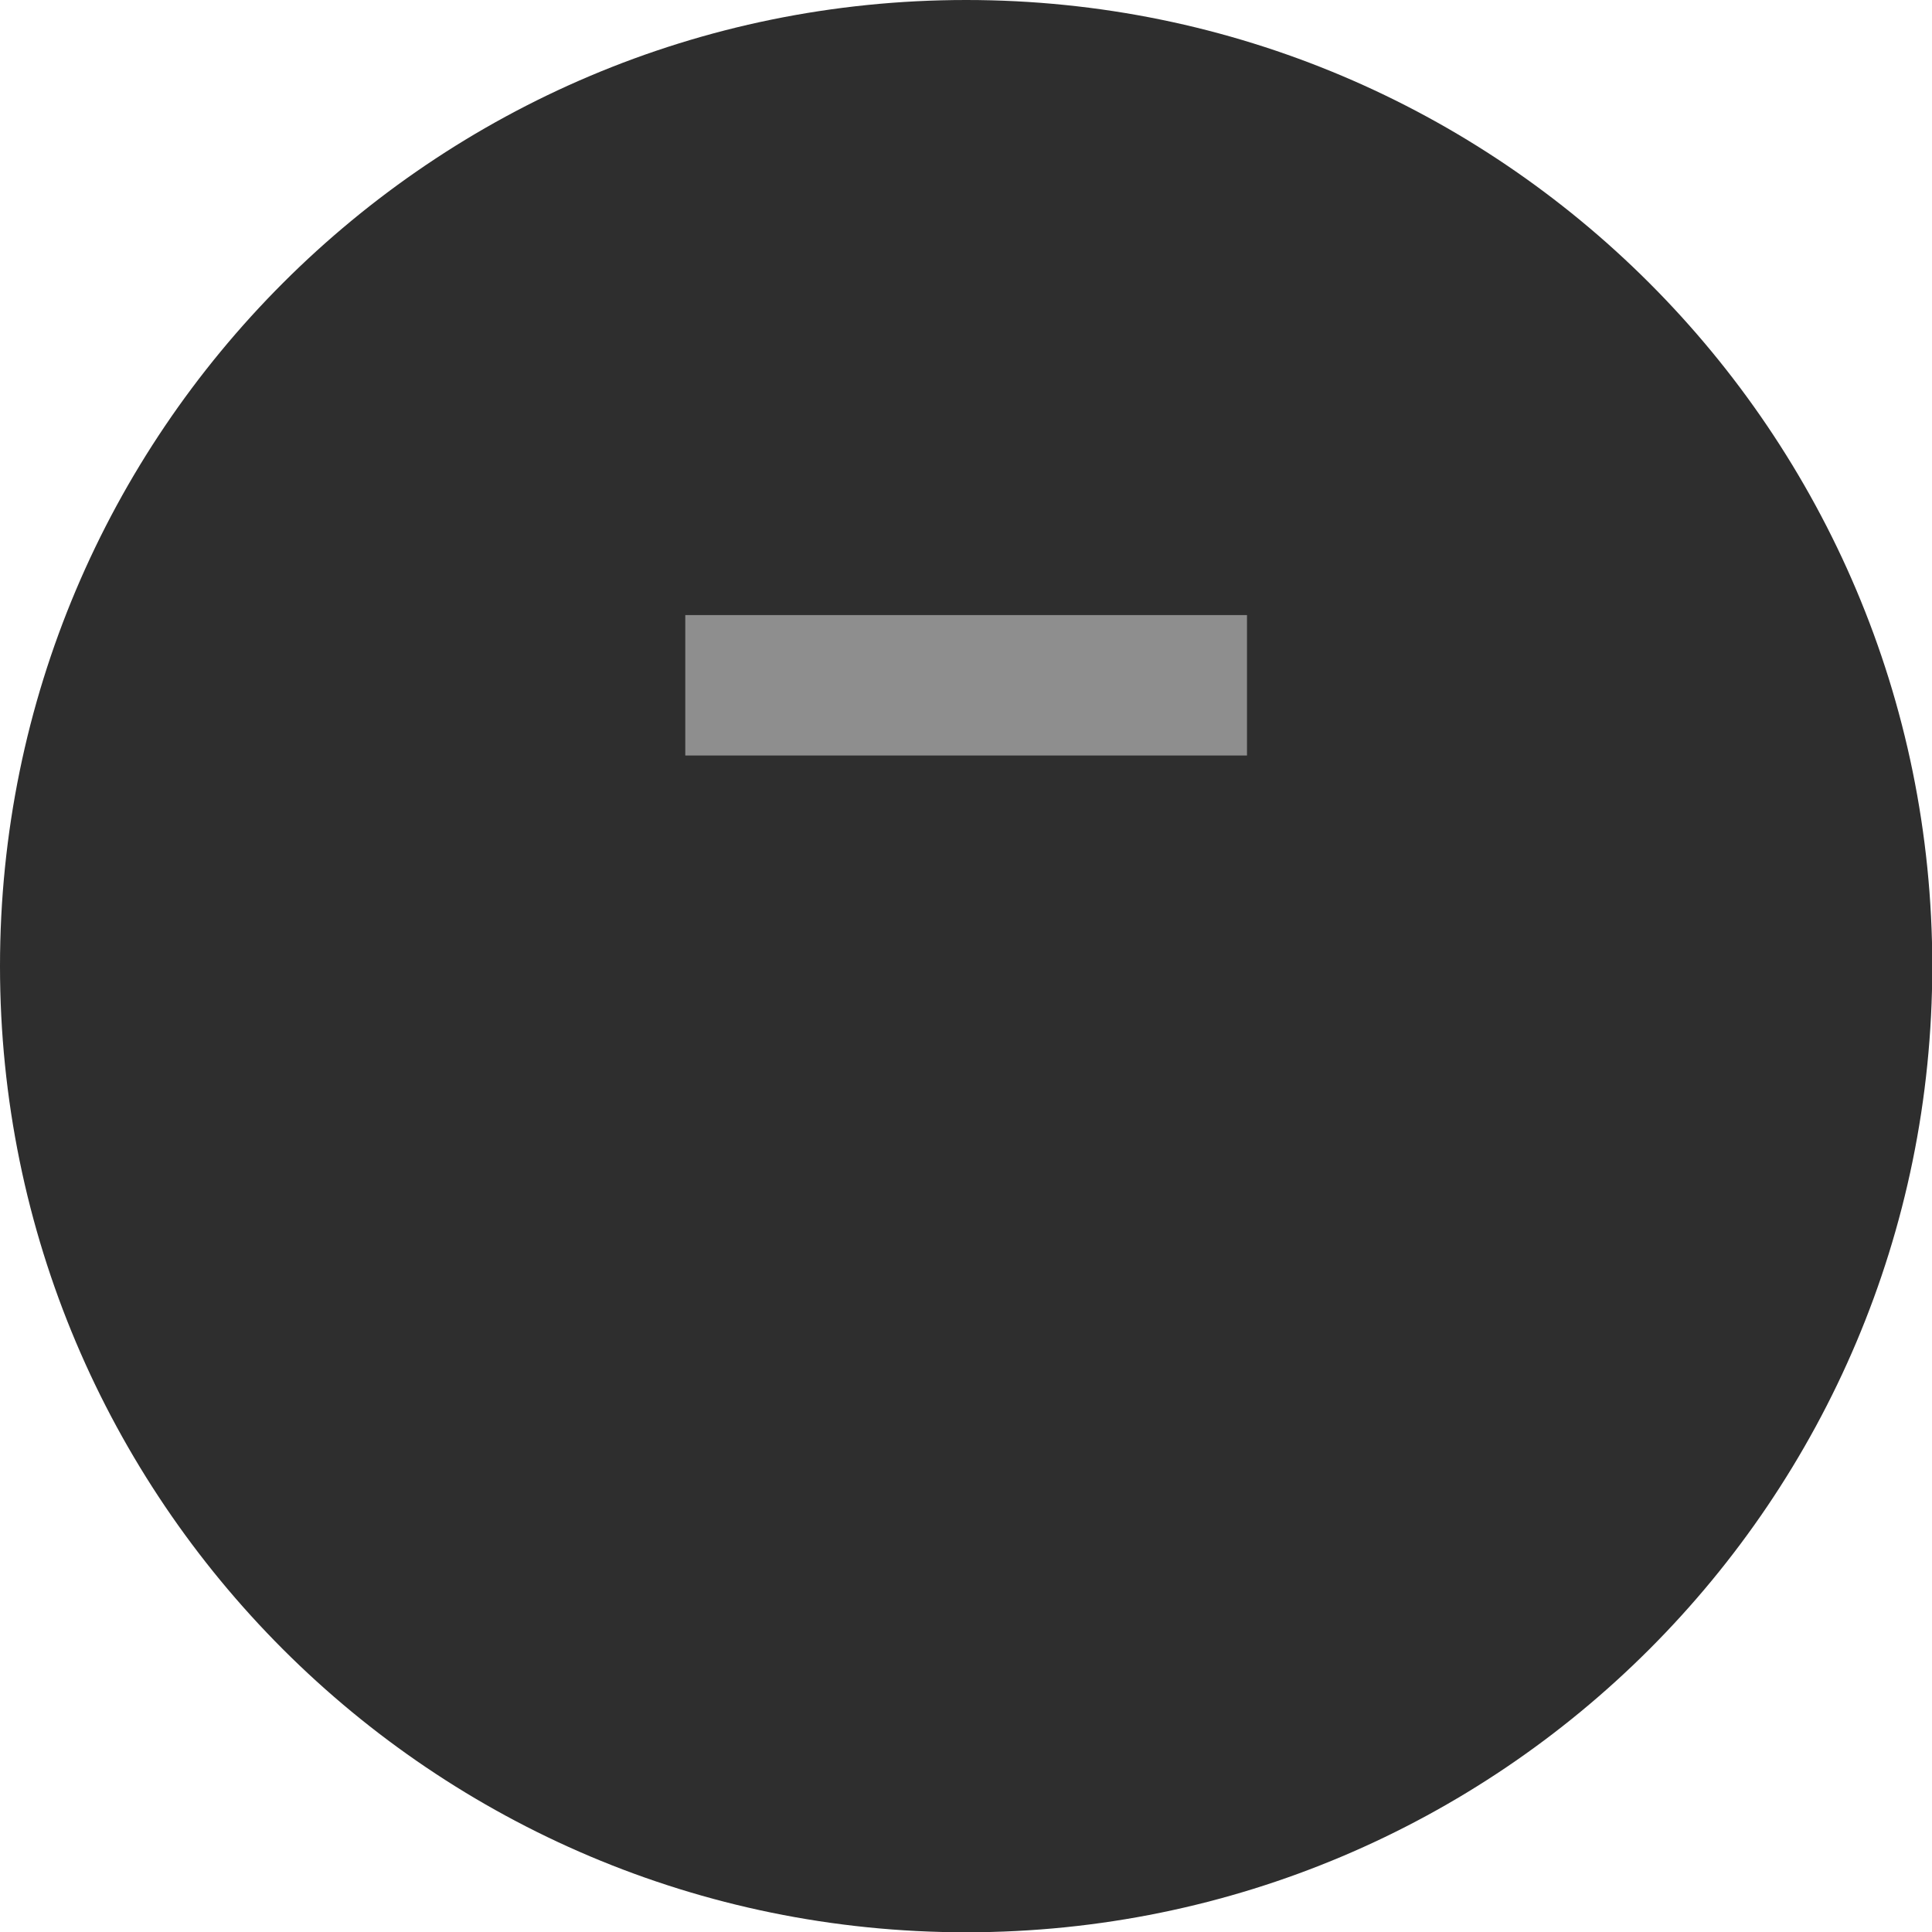
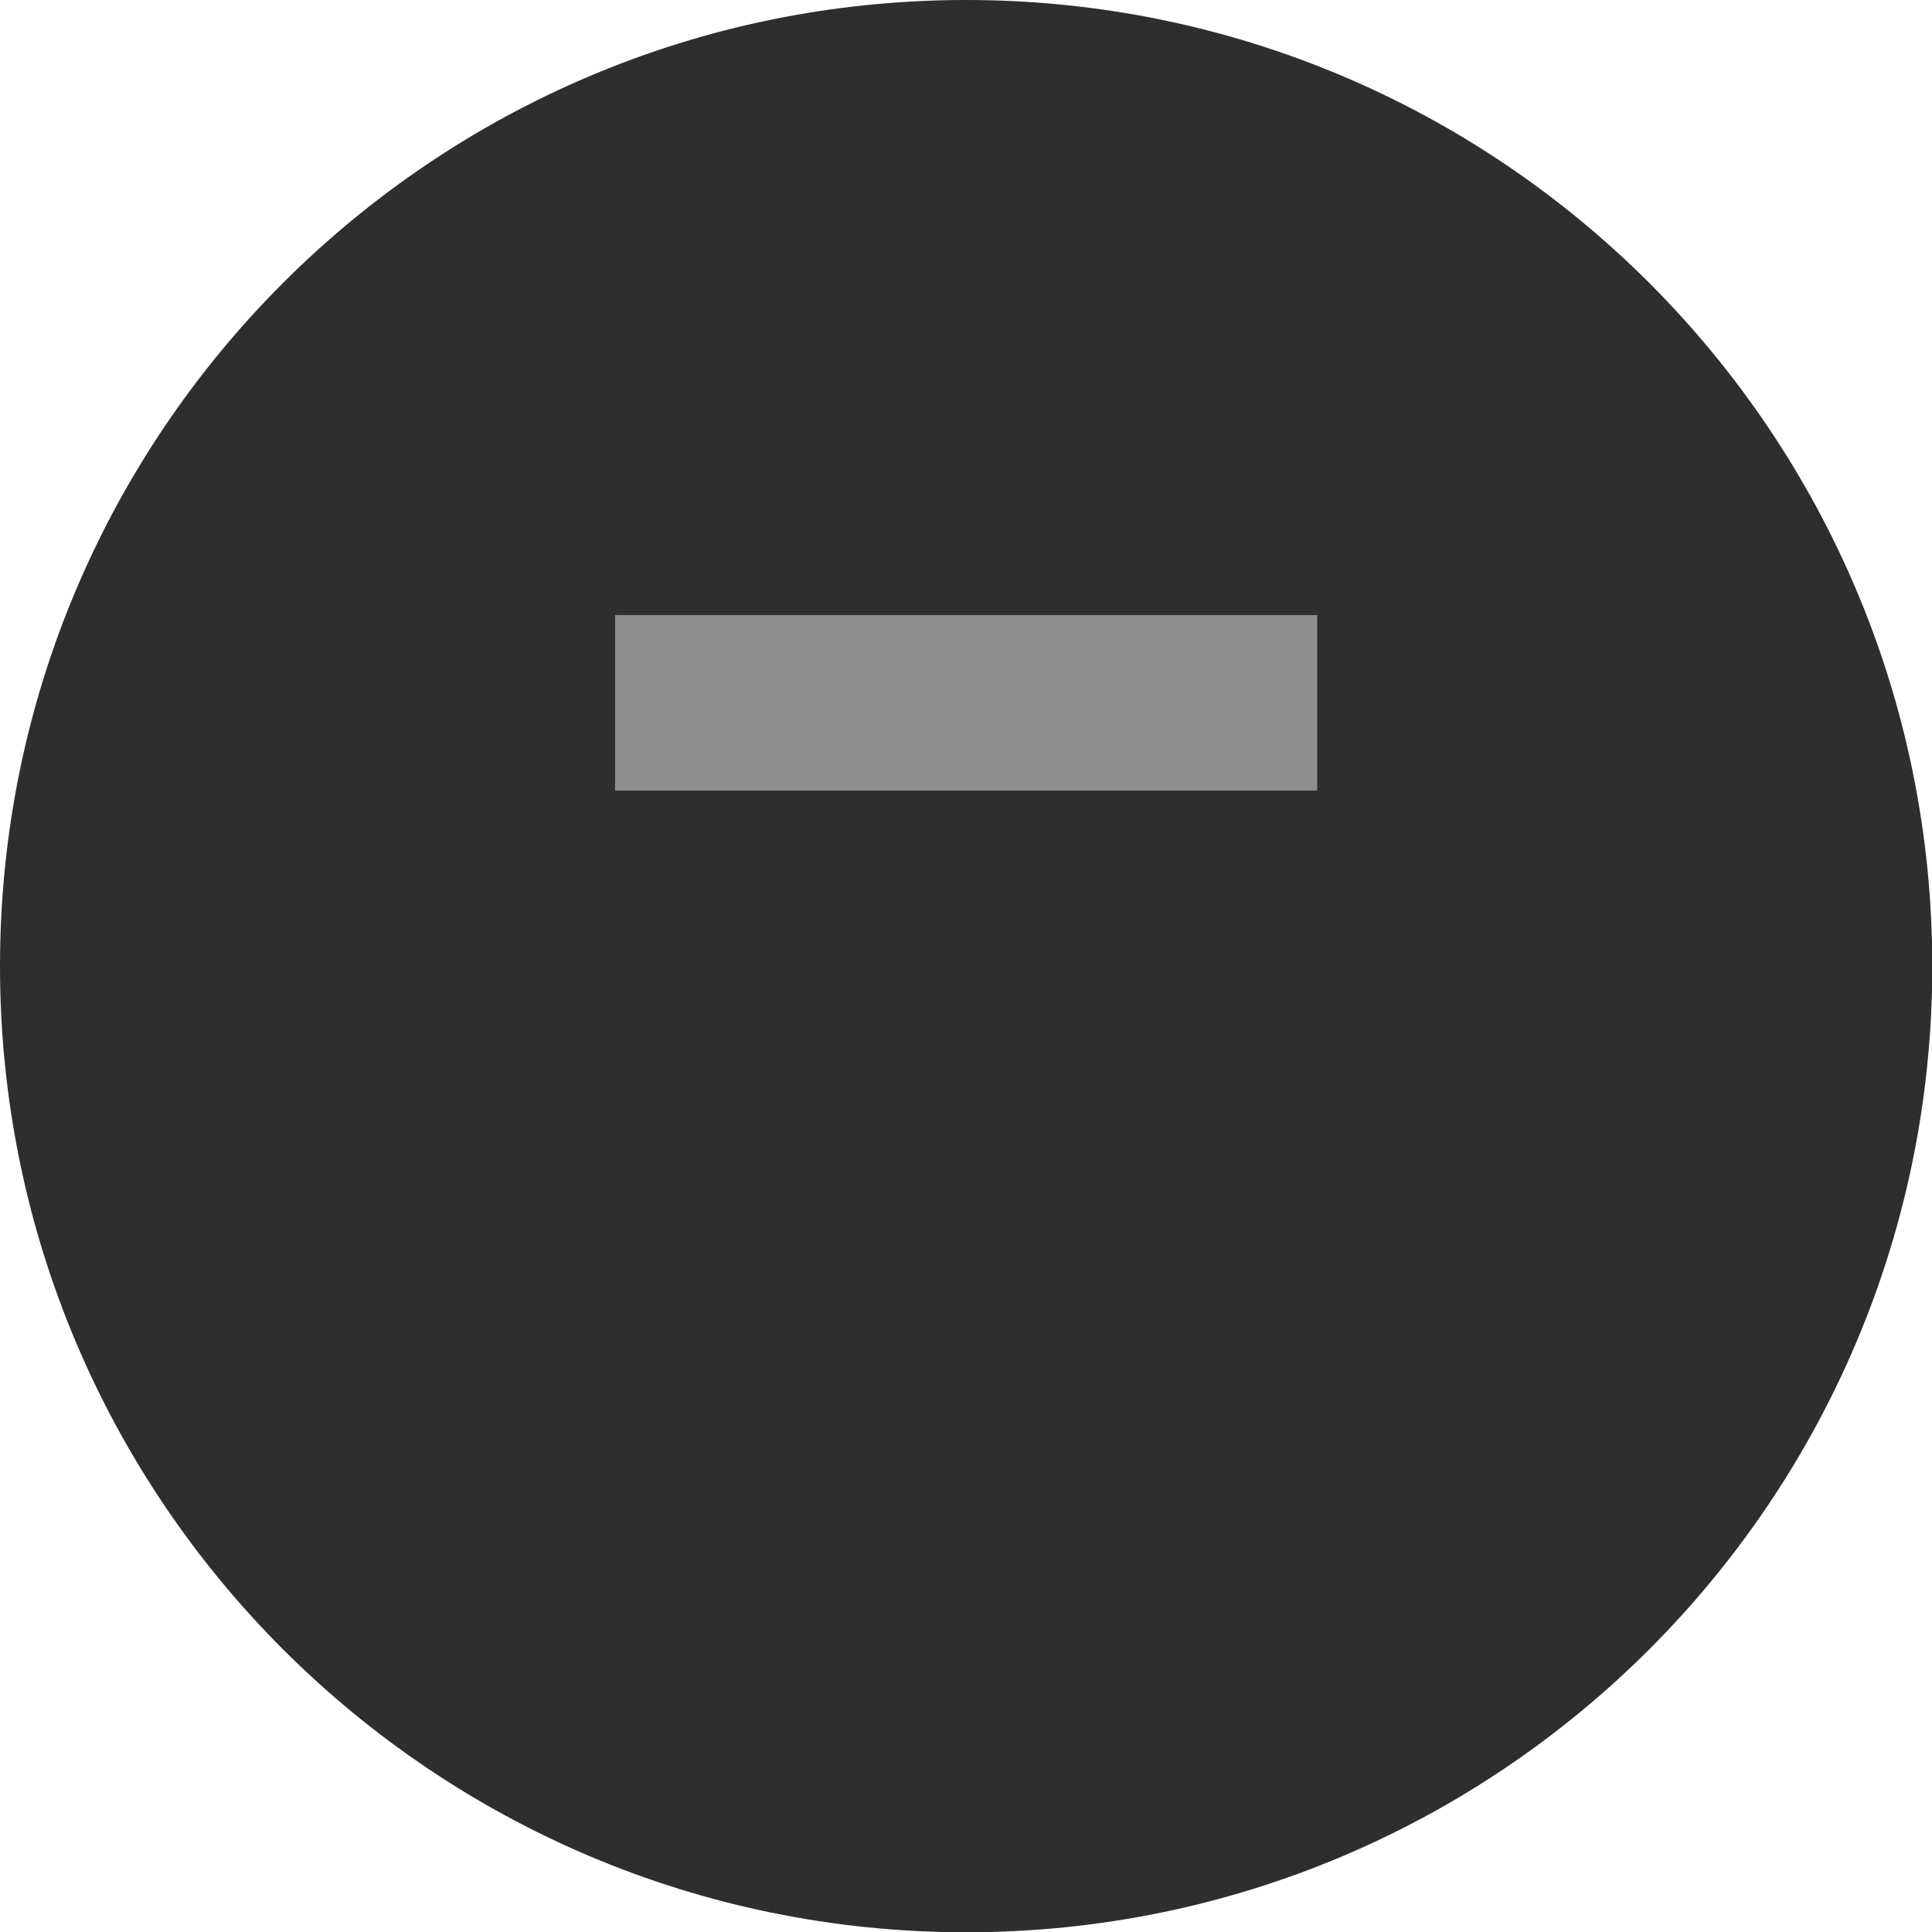
<svg xmlns="http://www.w3.org/2000/svg" width="26" height="26" viewBox="0 0 6.879 6.879" version="1.1" id="svg1">
  <defs id="defs1" />
  <g id="layer1">
    <circle style="fill:#2e2e2e;fill-opacity:1;stroke:none;stroke-width:0.529;stroke-linecap:square;stroke-dasharray:none;stroke-opacity:1" id="circle2" cx="3.44" cy="3.44" r="3.44" />
-     <path style="fill:#8e8e8e" d="M 2.44 2.19 L 2.44 2.69 L 4.44 2.69 L 4.44 2.19 L 2.44 2.19 Z" />
+     <path style="fill:#8e8e8e" d="M 2.19 2.19 L 2.19 2.815 L 4.69 2.815 L 4.69 2.19 L 2.19 2.19 Z" />
  </g>
</svg>
